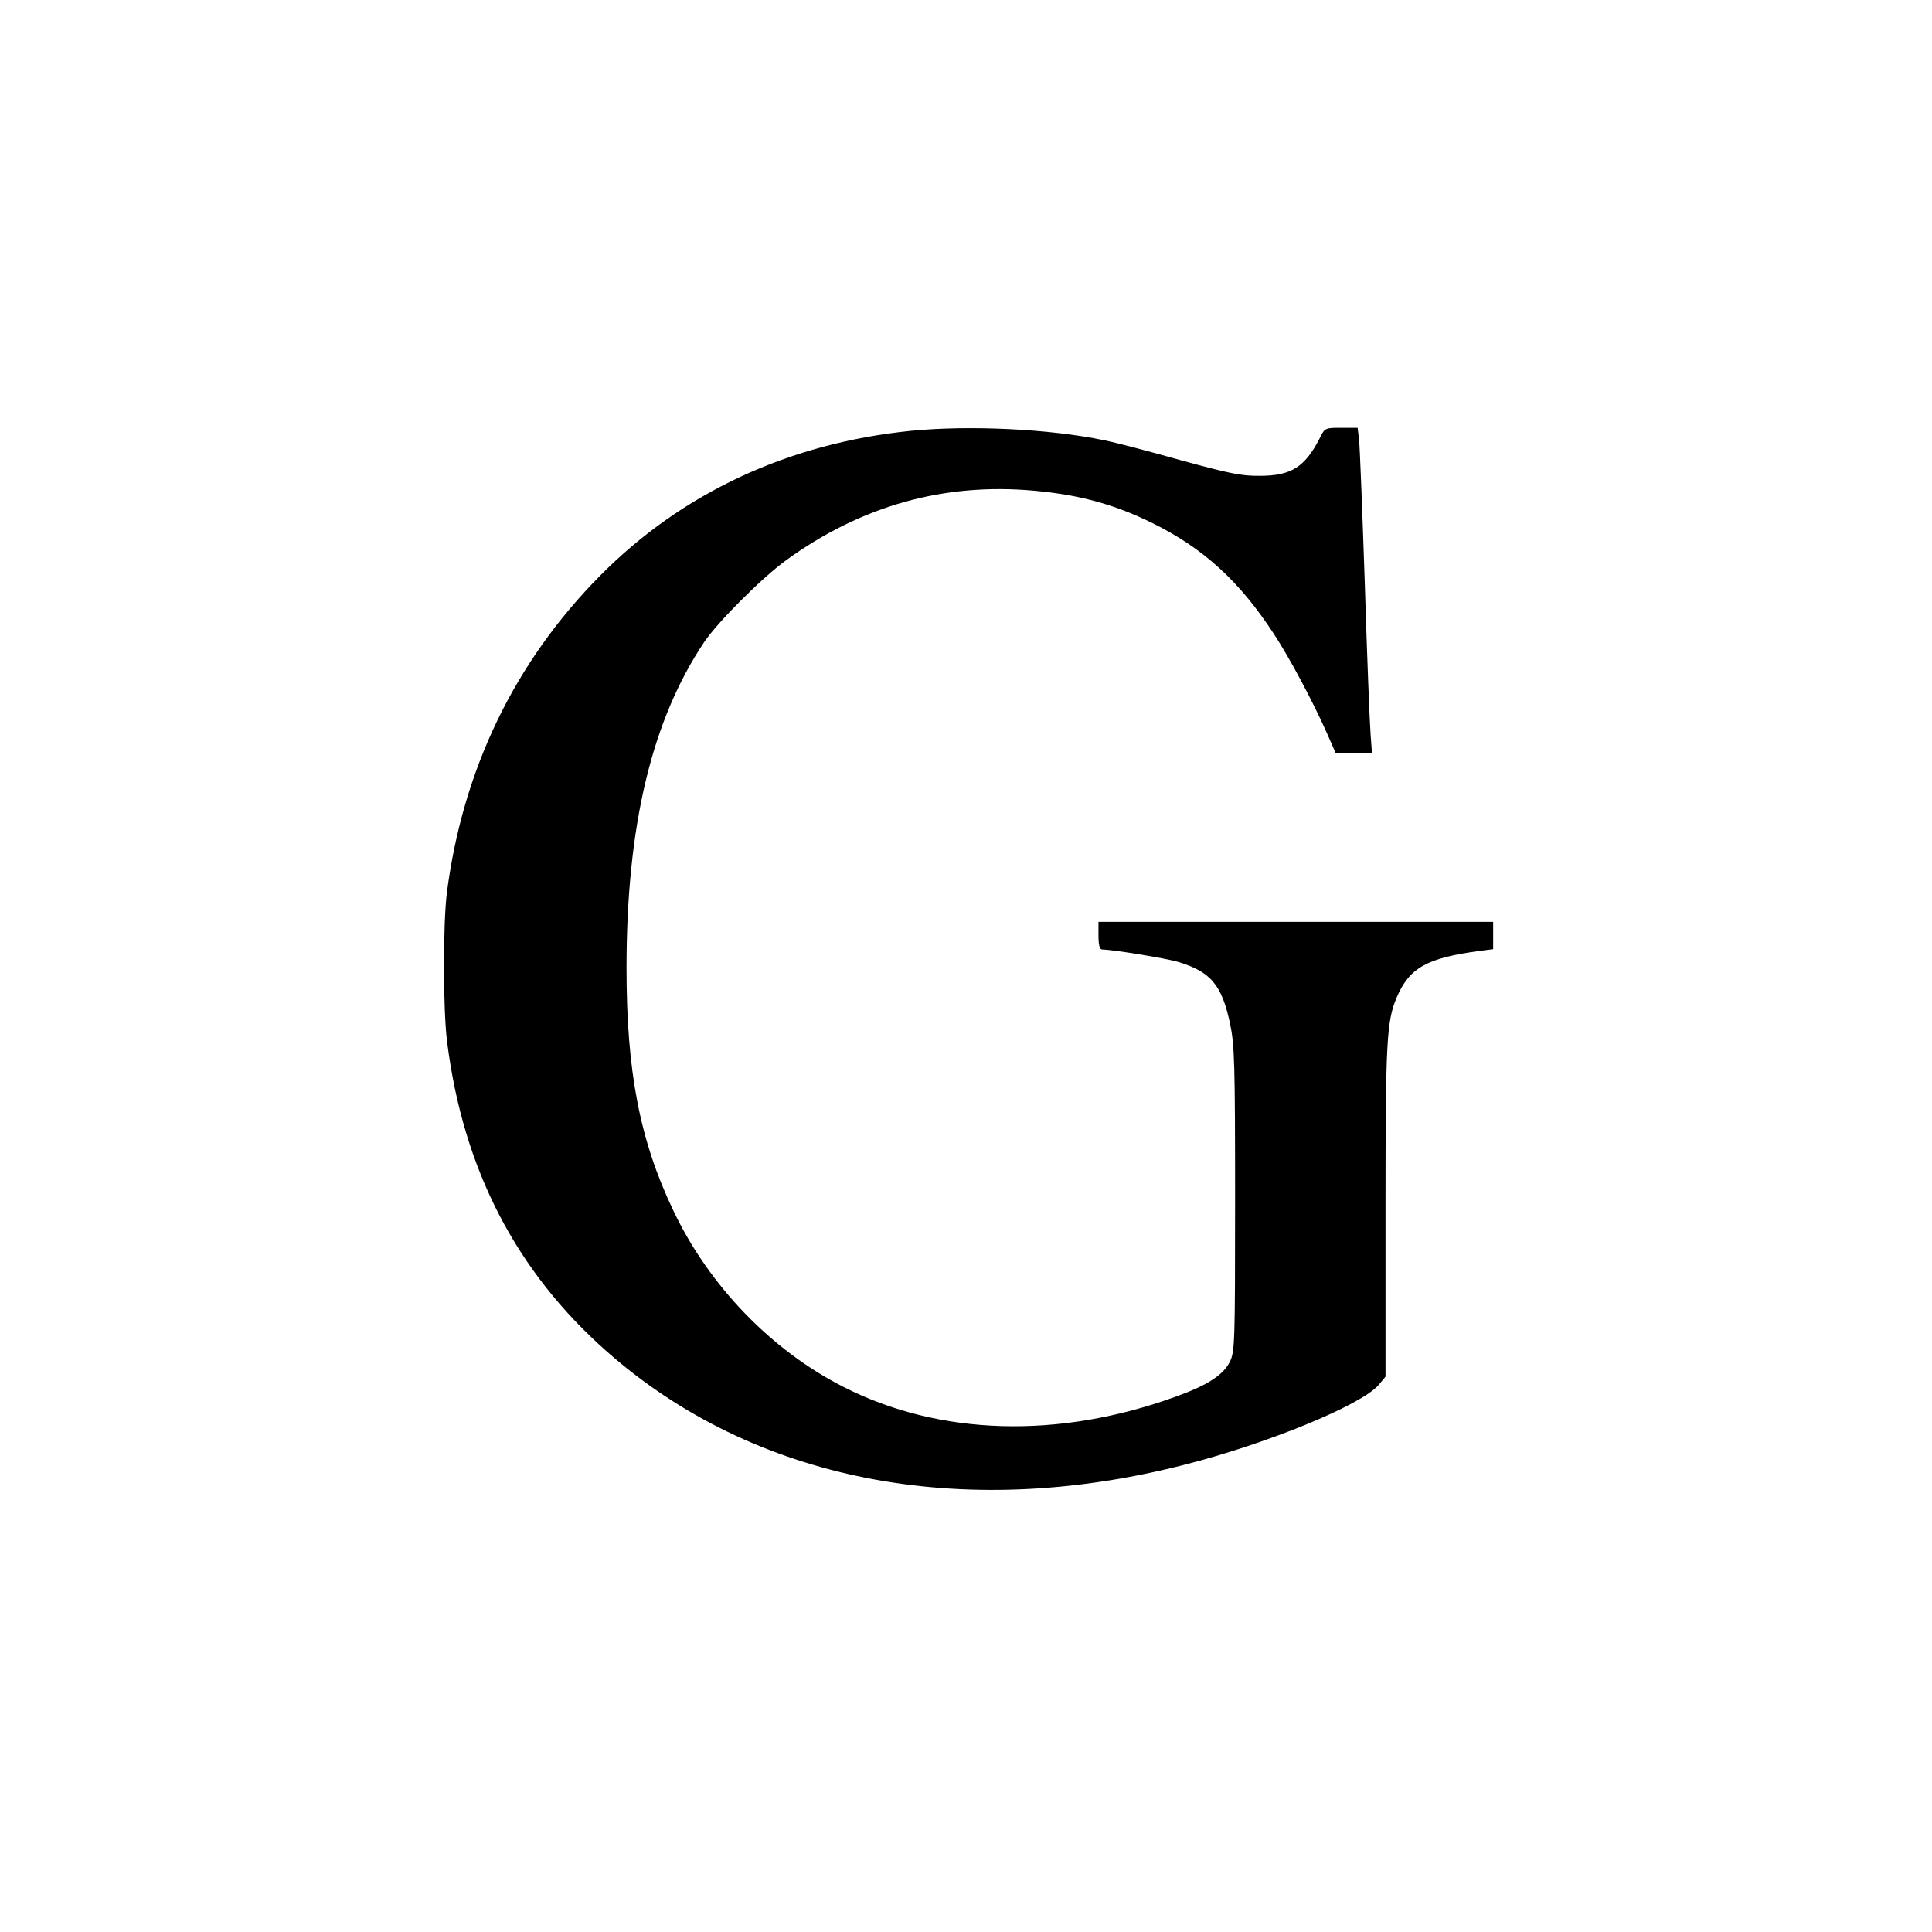
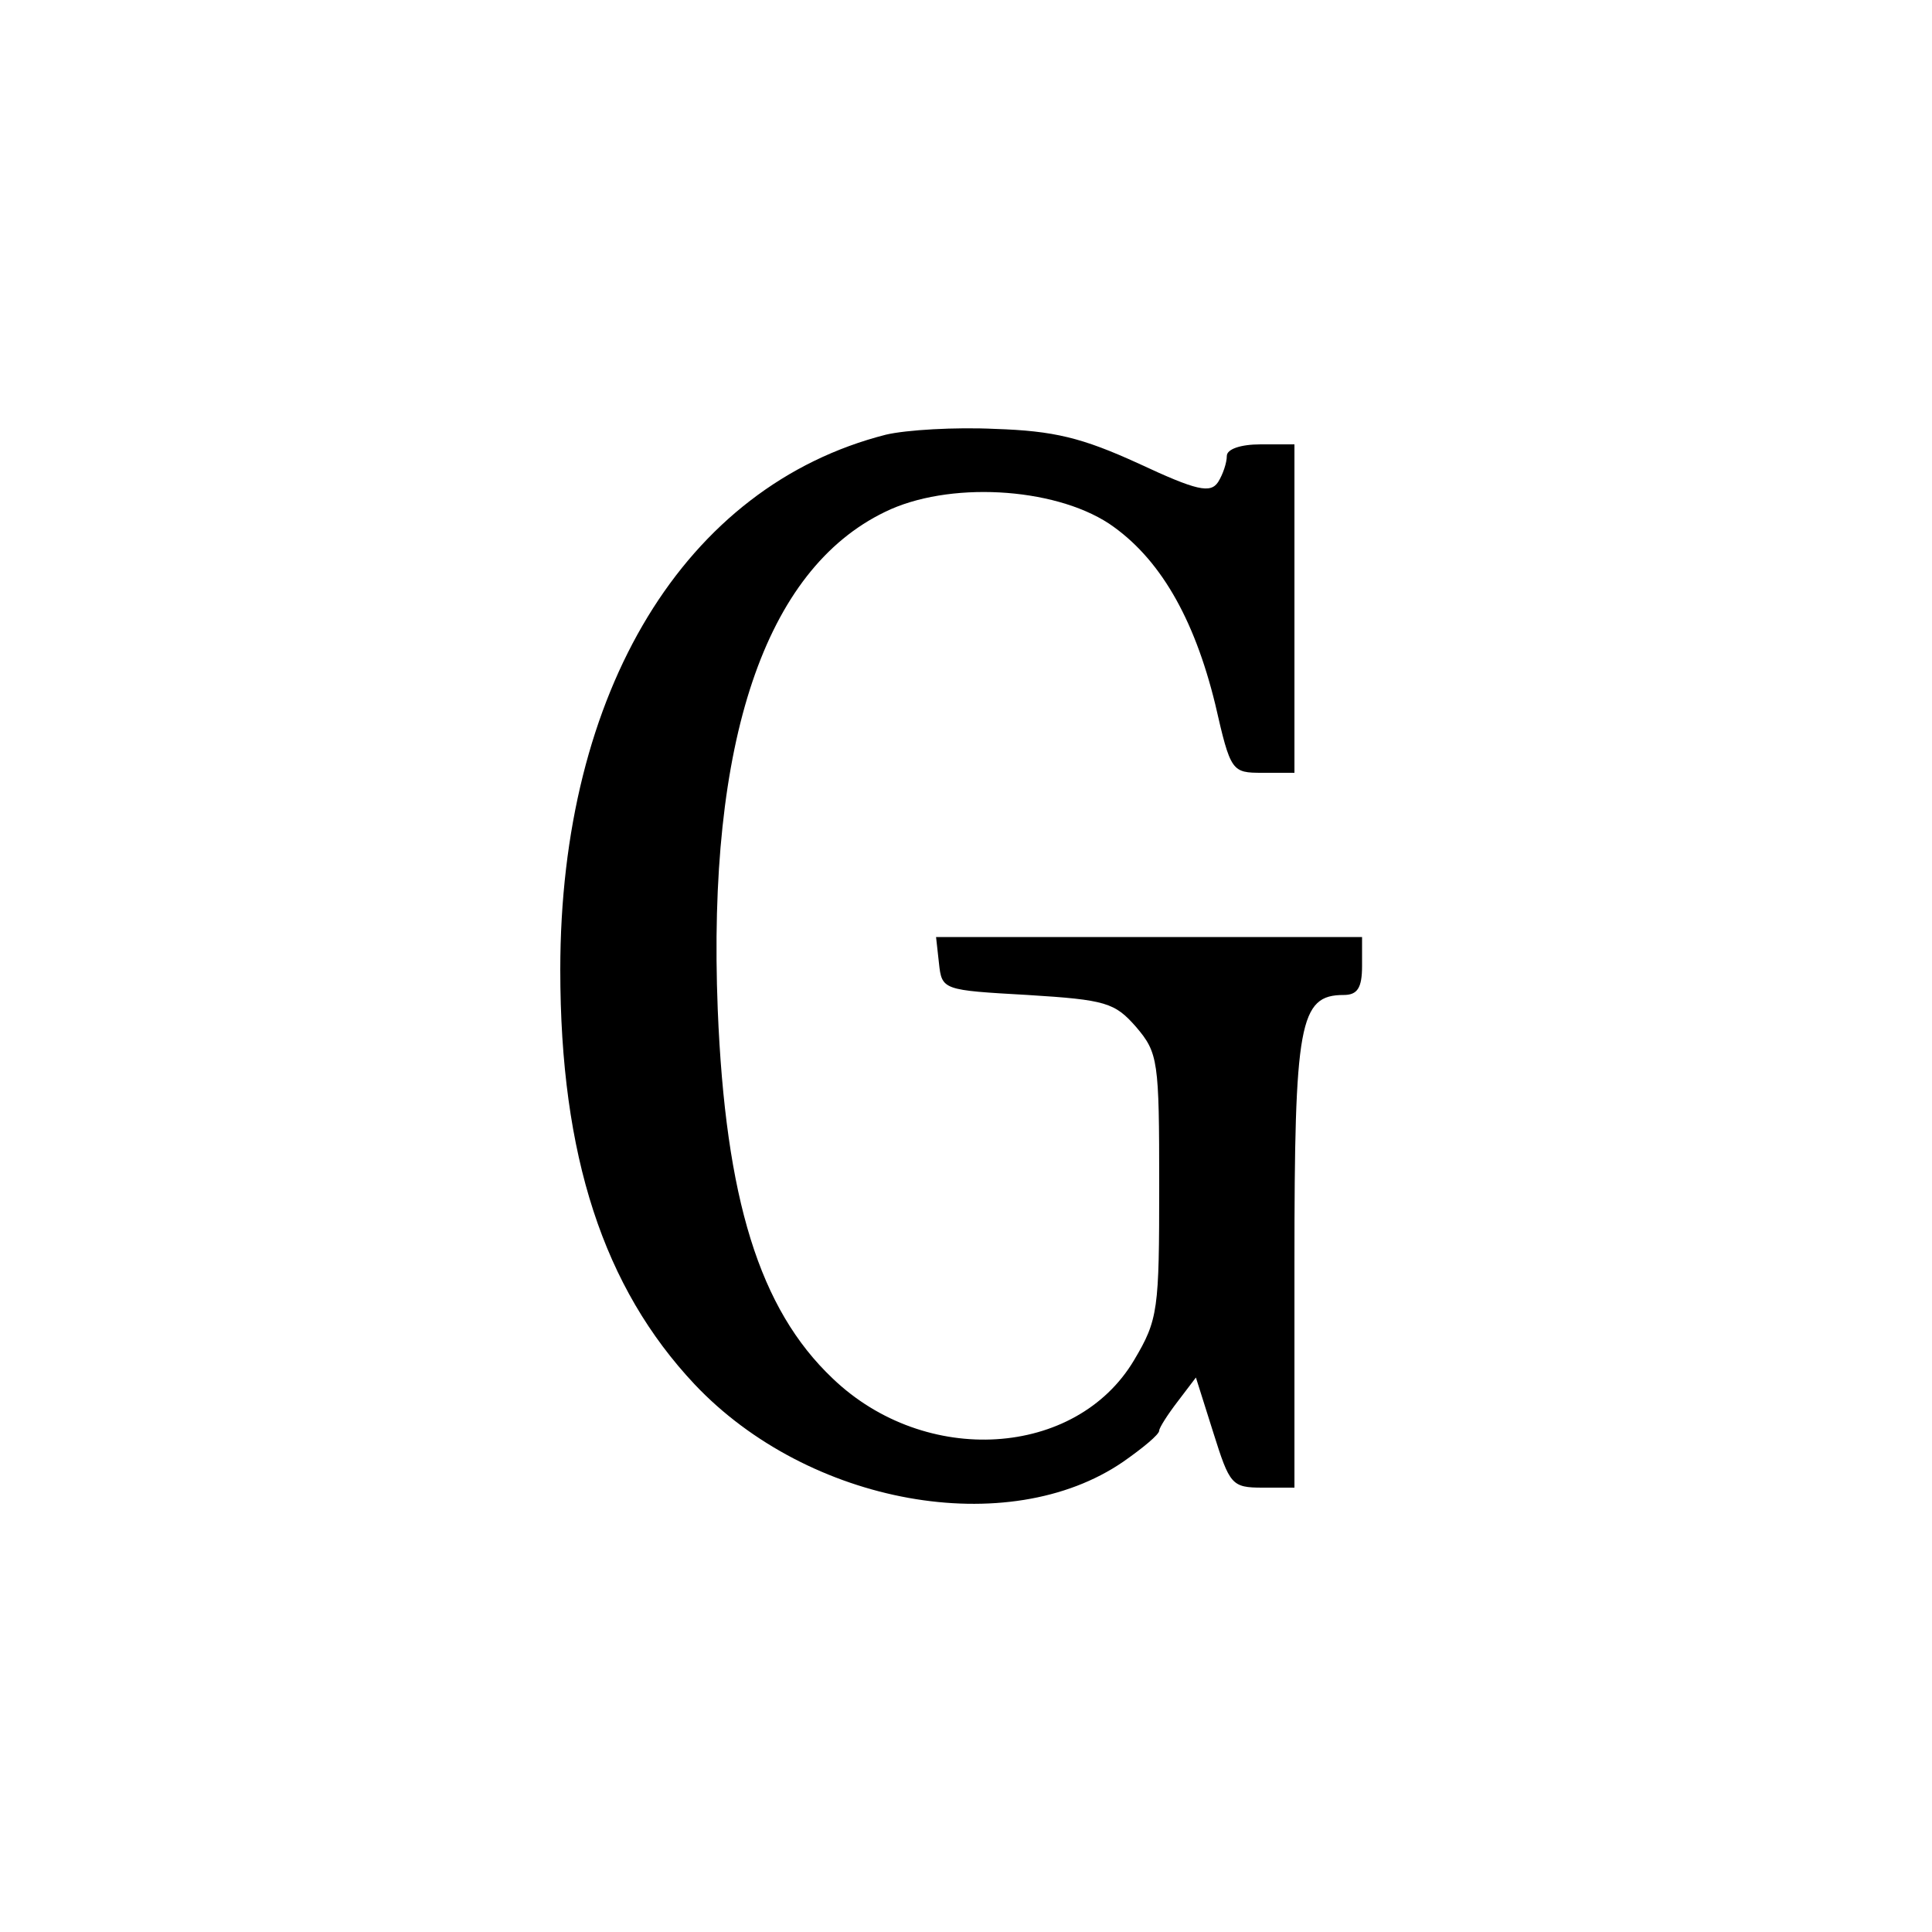
- <svg xmlns="http://www.w3.org/2000/svg" version="1.0" width="700pt" height="700pt" viewBox="0 0 700 700" preserveAspectRatio="xMidYMid meet">
-   <g transform="translate(0,700) scale(0.1,-0.1)" fill="#000000" stroke="none">
-     <path d="M3300 5439 c-442 -45 -828 -224 -1125 -524 -310 -313 -498 -702 -556 -1150 -14 -115 -14 -423 1 -540 58 -461 250 -832 580 -1123 529 -466 1279 -614 2080 -412 307 77 653 219 715 292 l25 30 0 601 c0 619 4 687 41 774 46 107 109 142 302 168 l47 6 0 50 0 49 -715 0 -715 0 0 -50 c0 -33 4 -50 13 -50 42 -1 231 -32 275 -45 119 -36 159 -83 189 -225 16 -76 18 -145 18 -635 0 -523 -1 -552 -19 -589 -24 -48 -81 -85 -195 -126 -426 -155 -858 -142 -1205 35 -262 133 -487 367 -616 638 -122 255 -170 505 -170 880 0 514 91 896 281 1180 49 73 209 233 297 297 273 198 573 282 900 252 165 -15 291 -50 427 -117 185 -91 316 -211 440 -401 58 -88 143 -248 193 -361 l32 -73 66 0 65 0 -5 68 c-3 37 -13 283 -21 547 -9 264 -18 499 -21 523 l-5 42 -59 0 c-59 0 -60 0 -79 -39 -53 -103 -103 -135 -216 -135 -67 -1 -113 9 -285 56 -113 32 -239 65 -280 73 -196 41 -488 55 -700 34z" />
+ <svg xmlns="http://www.w3.org/2000/svg" version="1.0" width="200pt" height="200pt" viewBox="0 0 200 200" preserveAspectRatio="xMidYMid meet">
+   <g transform="translate(0,200) scale(0.1,-0.1)" fill="#000000" stroke="none">
+     <path d="M917 1550 c-208 -53 -337 -265 -337 -554 0 -193 45 -329 139 -429 118 -125 325 -162 444 -80 20 14 37 28 37 32 0 3 9 17 19 30 l19 25 18 -57 c17 -54 19 -57 51 -57 l33 0 0 233 c0 248 5 277 51 277 14 0 19 7 19 30 l0 30 -221 0 -220 0 3 -27 c3 -28 4 -28 92 -33 81 -5 90 -8 112 -33 23 -27 24 -35 24 -164 0 -129 -1 -139 -26 -181 -60 -101 -216 -111 -312 -19 -76 72 -111 186 -119 382 -11 278 49 455 173 515 65 32 174 26 232 -12 52 -35 88 -97 110 -187 16 -70 17 -71 49 -71 l33 0 0 170 0 170 -35 0 c-21 0 -35 -5 -35 -12 0 -7 -4 -19 -9 -27 -8 -12 -22 -9 -82 19 -59 27 -88 34 -149 36 -41 2 -92 -1 -113 -6z" />
  </g>
</svg>
